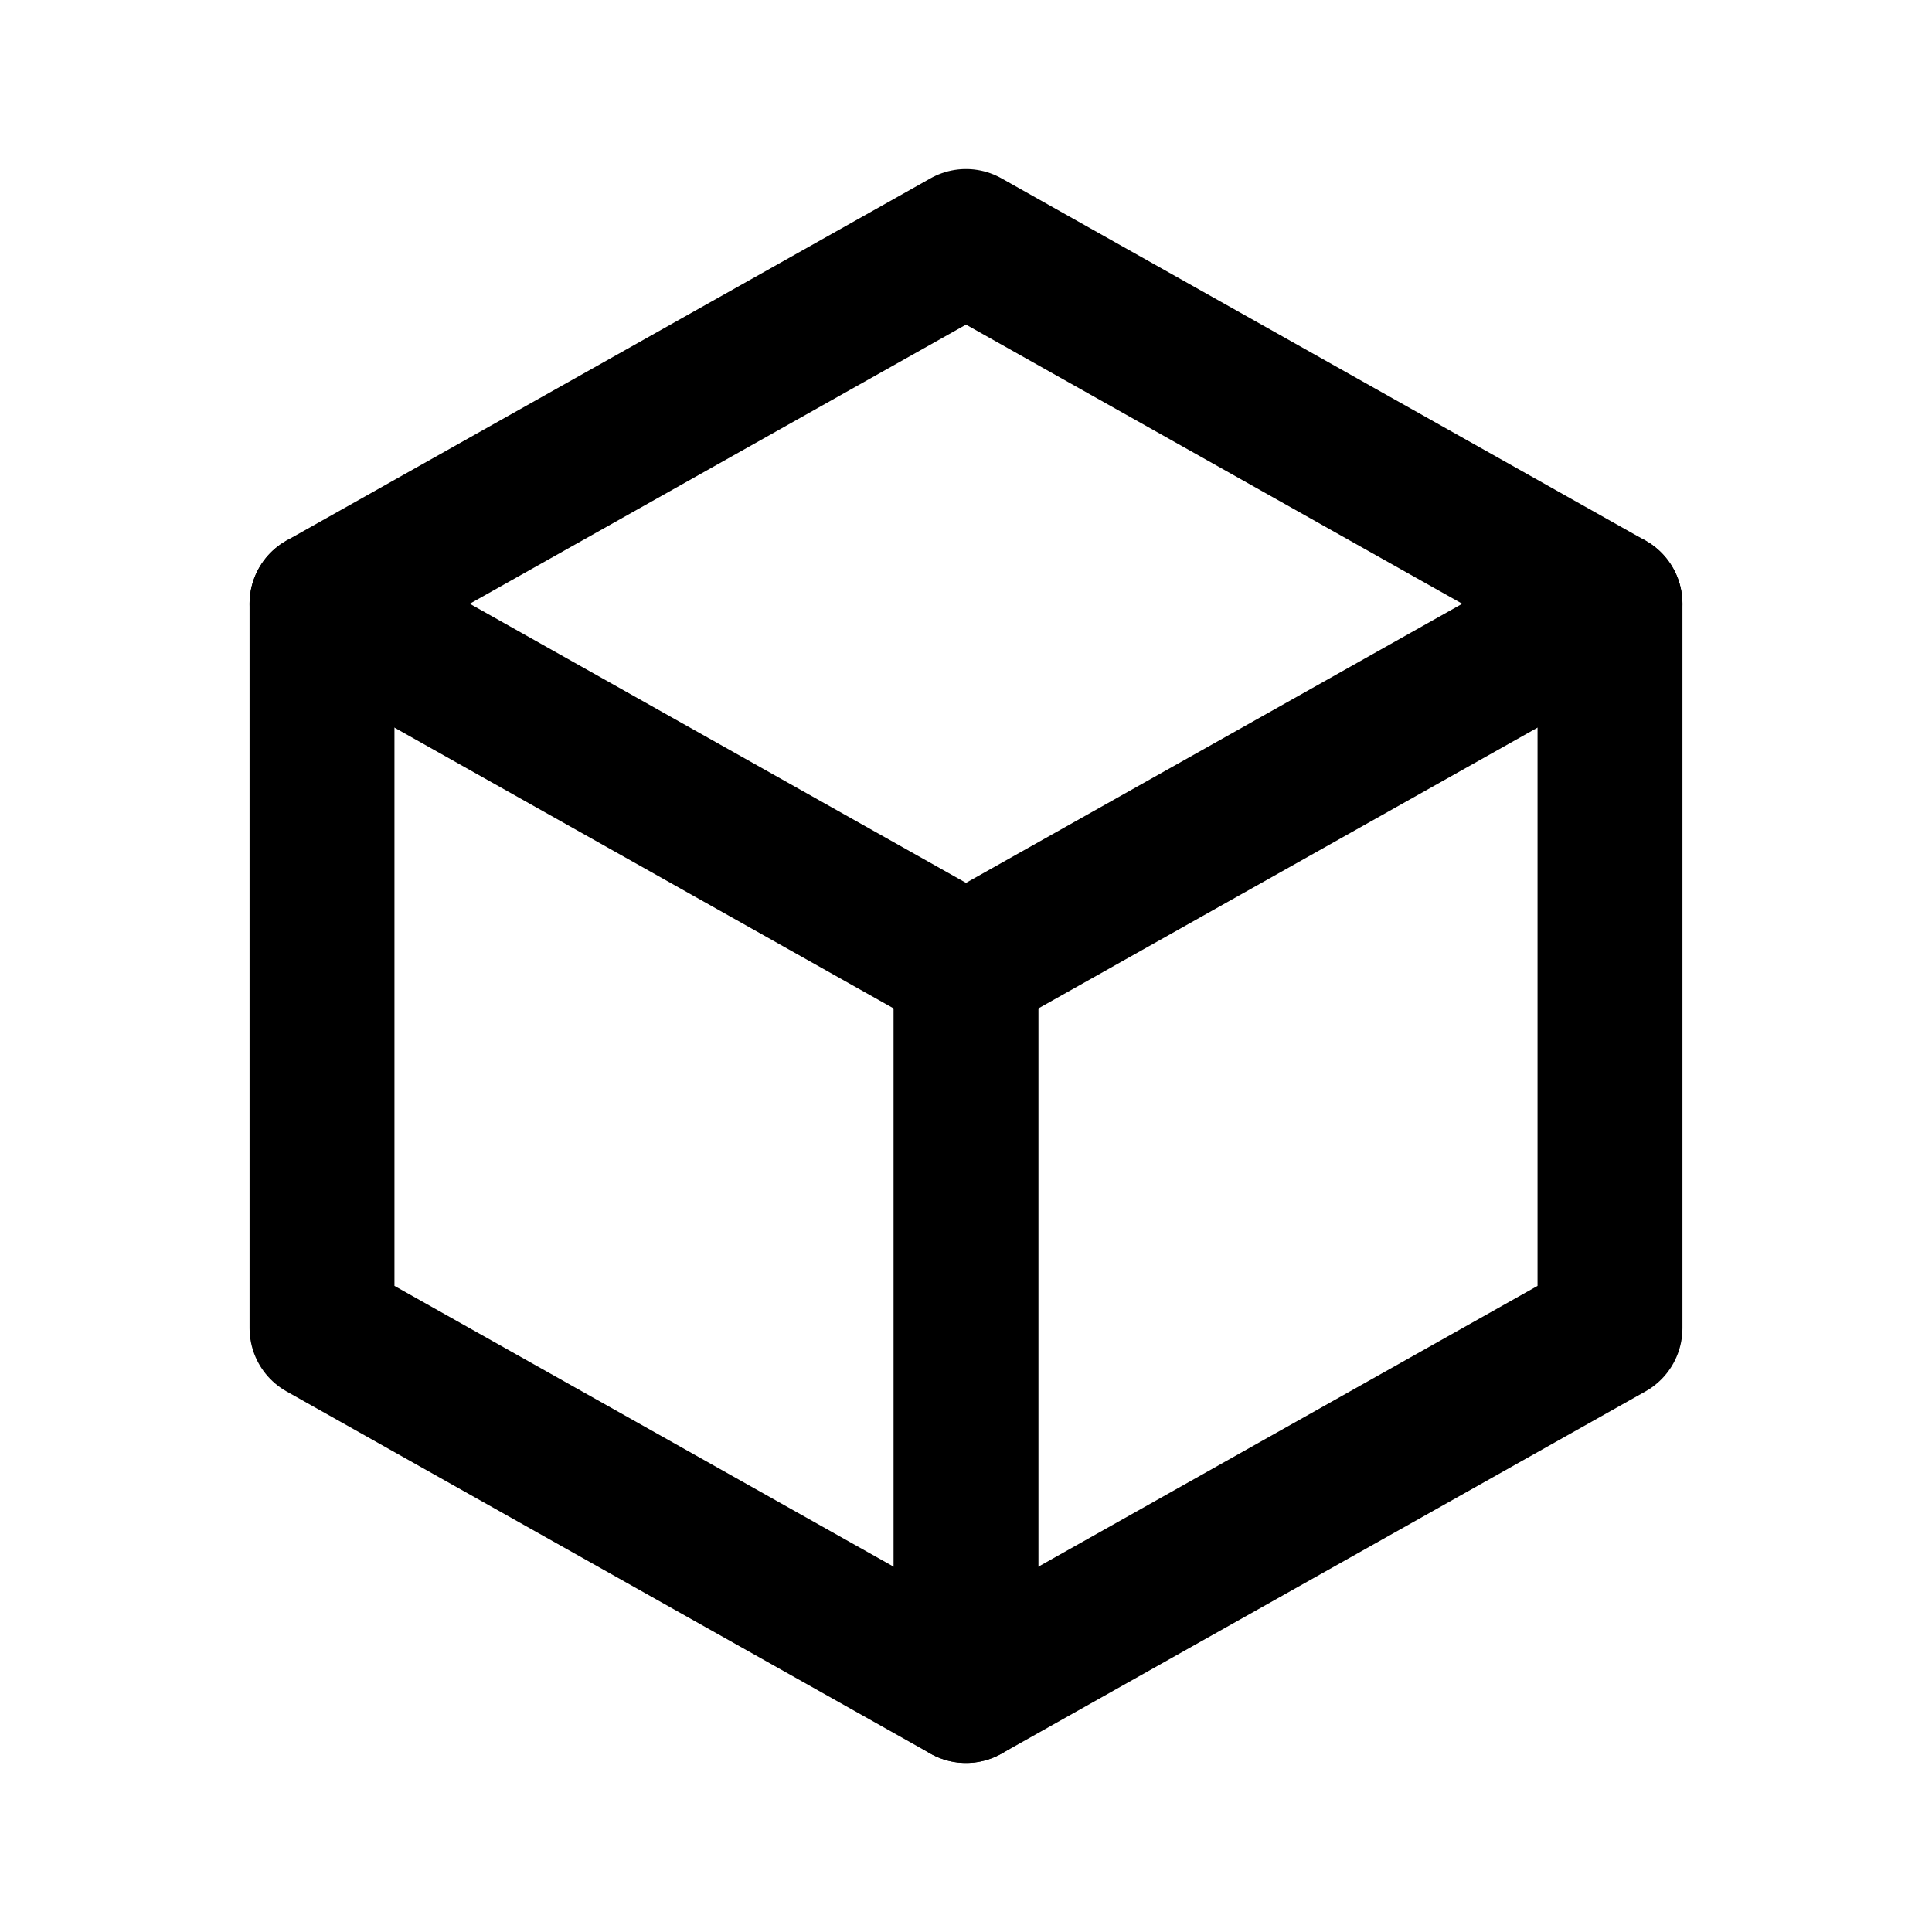
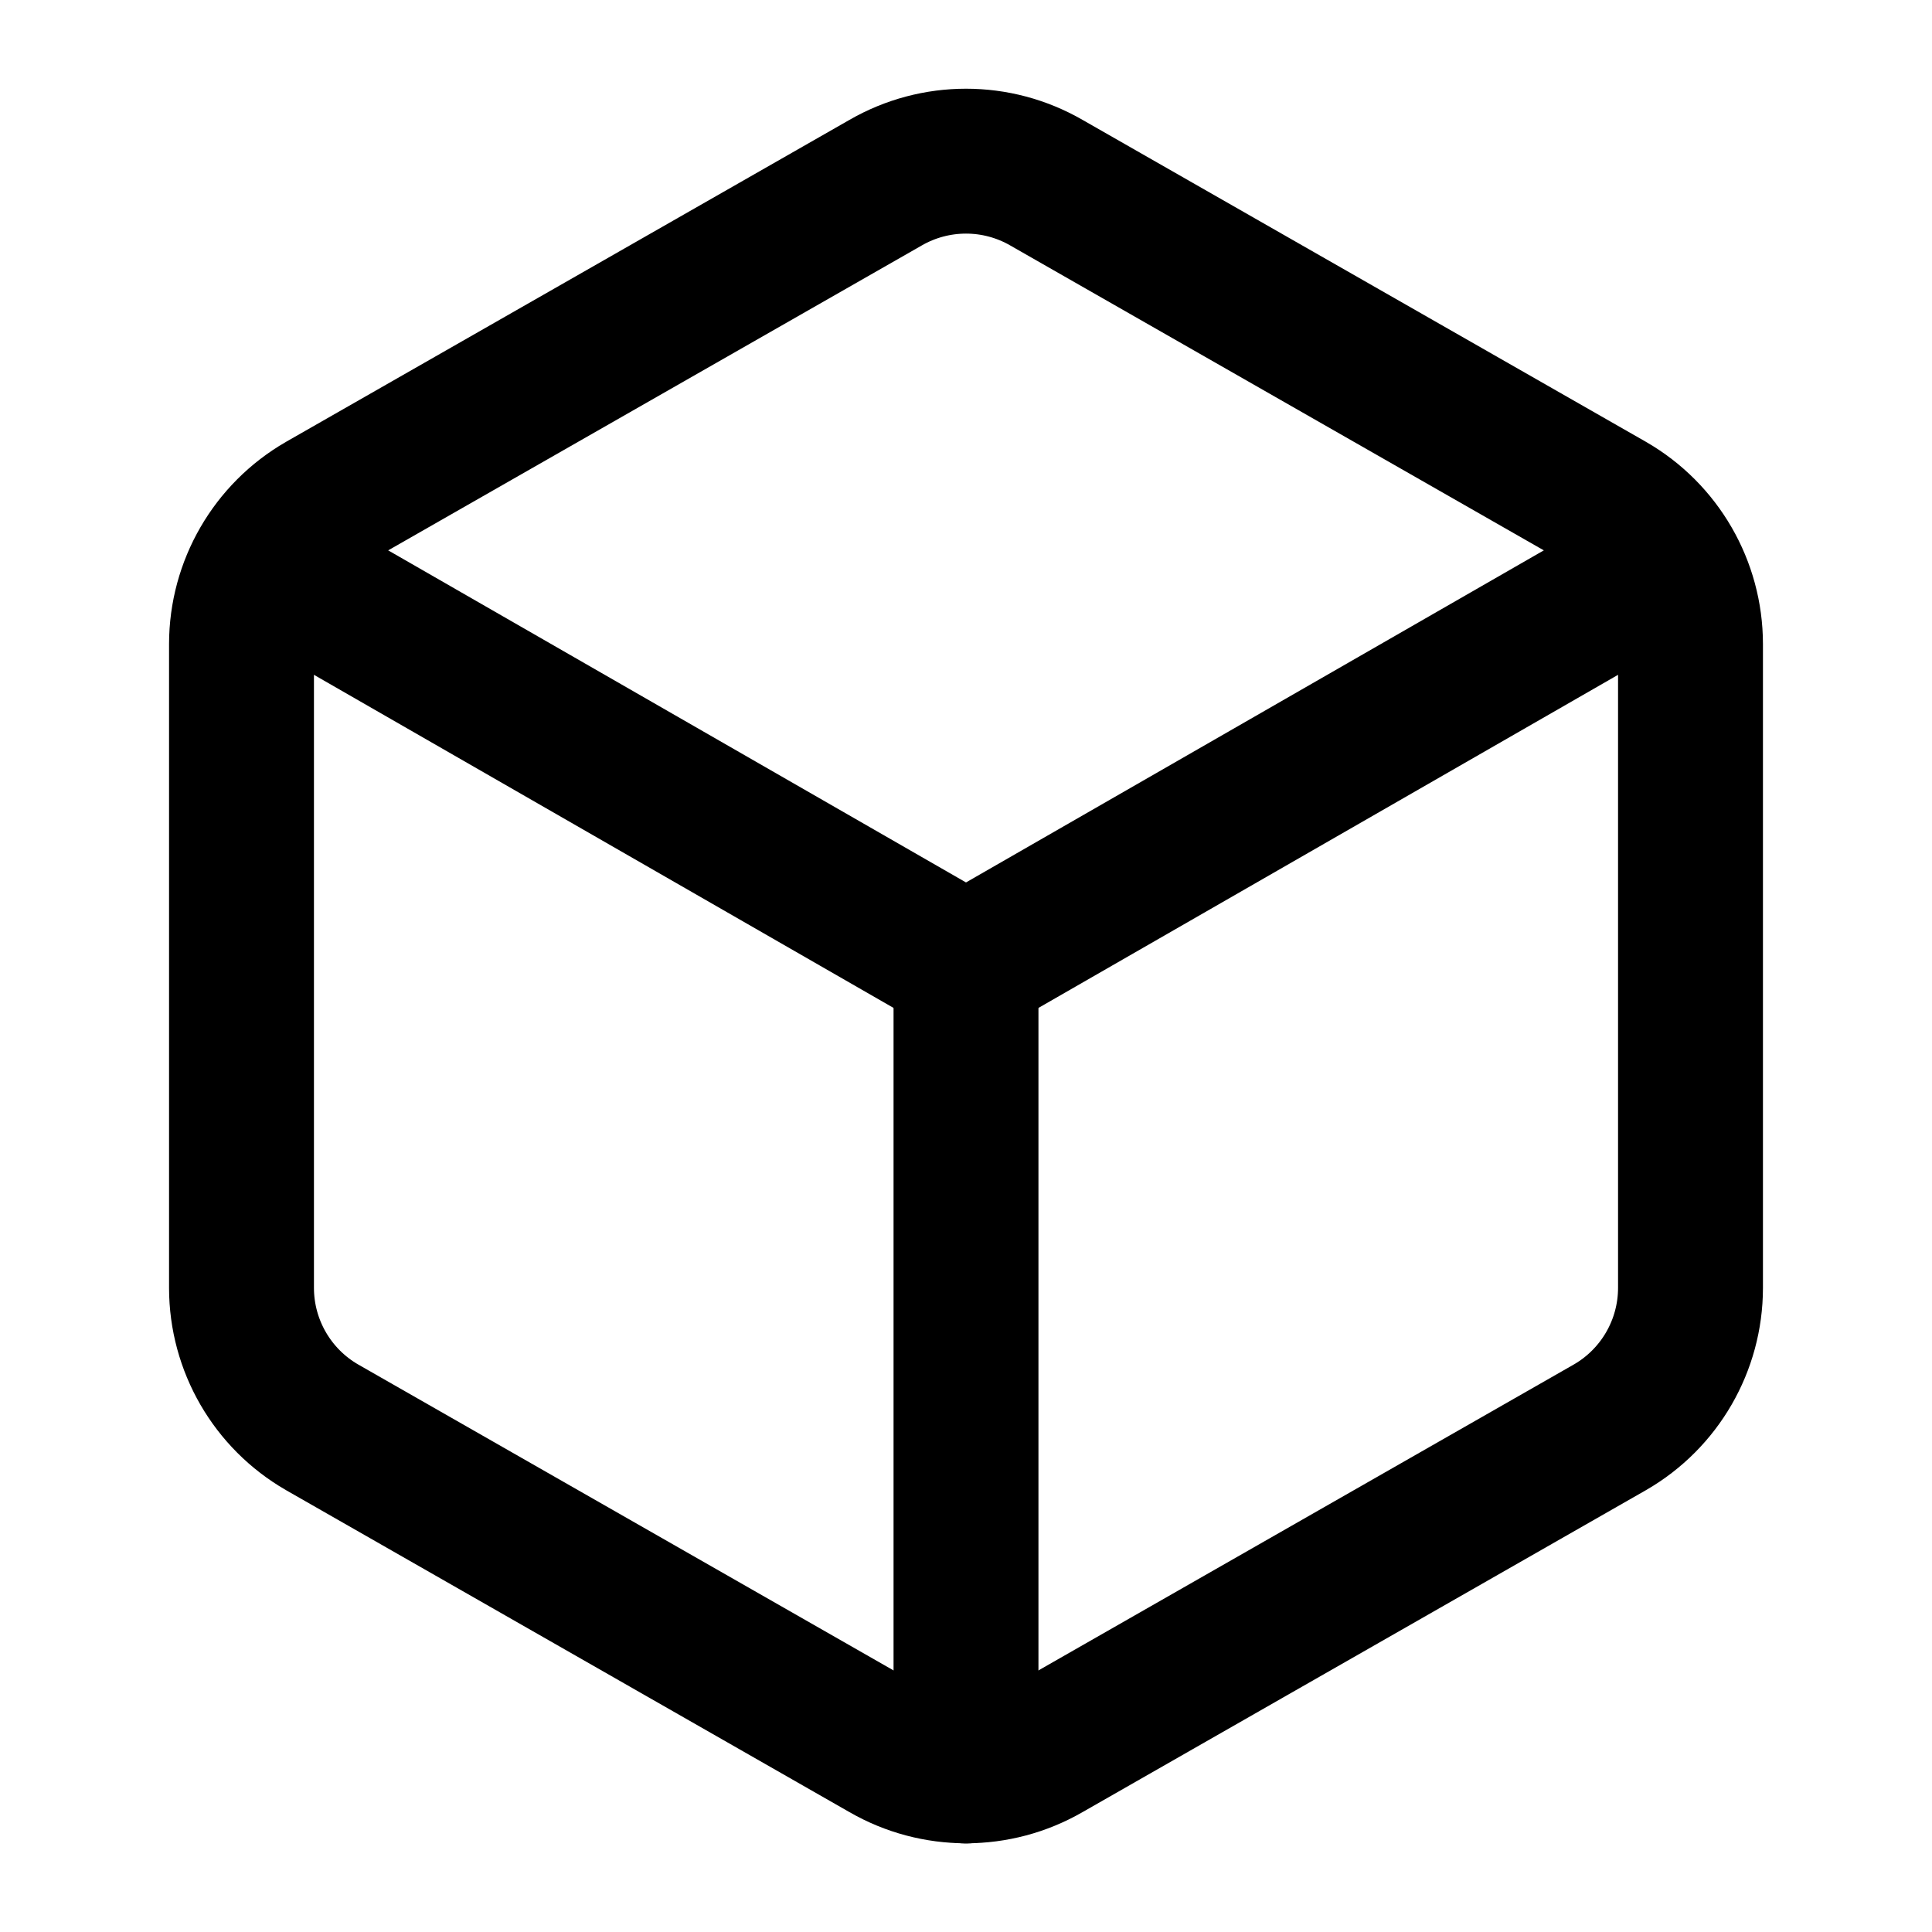
<svg xmlns="http://www.w3.org/2000/svg" viewBox="0 0 24 24" fill="none" stroke="currentColor" stroke-width="1.8" stroke-linecap="round" stroke-linejoin="round">
-   <path d="M12 3l8 4.5v9L12 21l-8-4.5v-9z" />
-   <path d="M4 7.5l8 4.5 8-4.5M12 12v9" />
+   <path d="M21 8a2 2 0 0 0-1-1.73l-7-4a2 2 0 0 0-2 0l-7 4A2 2 0 0 0 3 8v8a2 2 0 0 0 1 1.73l7 4a2 2 0 0 0 2 0l7-4A2 2 0 0 0 21 16Z" />
+   <path d="m3.3 7 8.7 5 8.7-5" />
+   <path d="M12 22V12" />
</svg>
